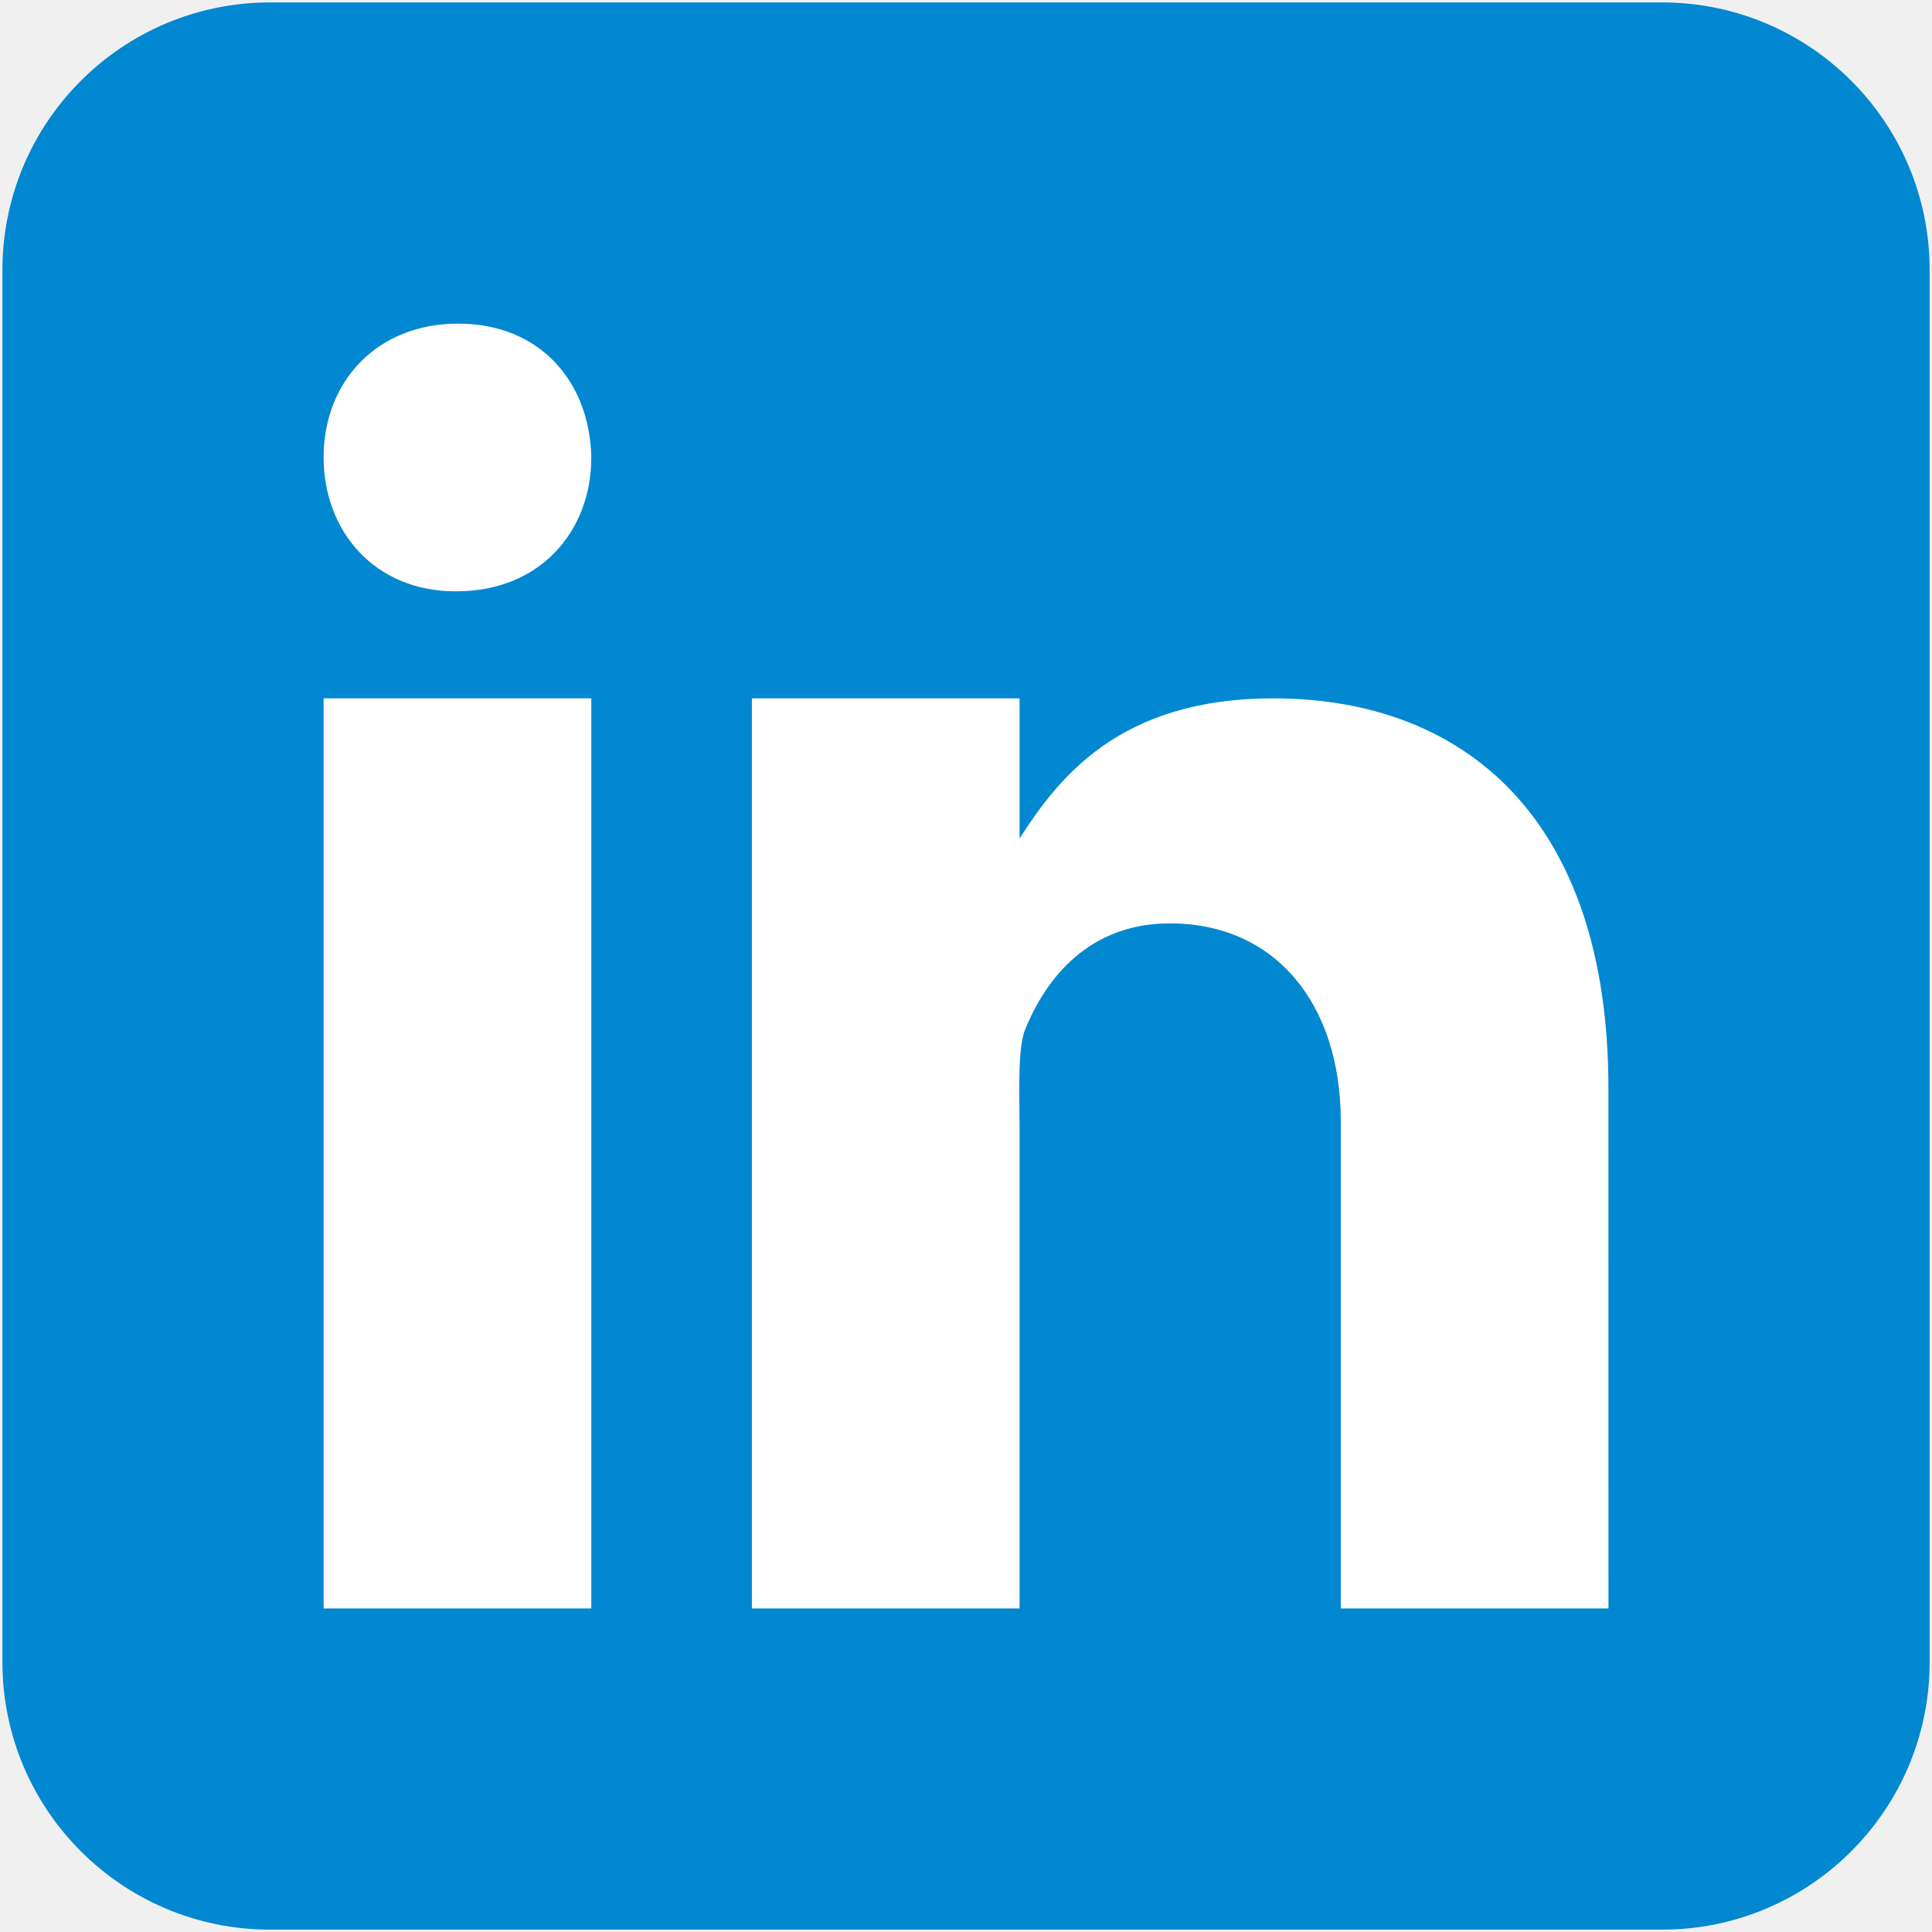
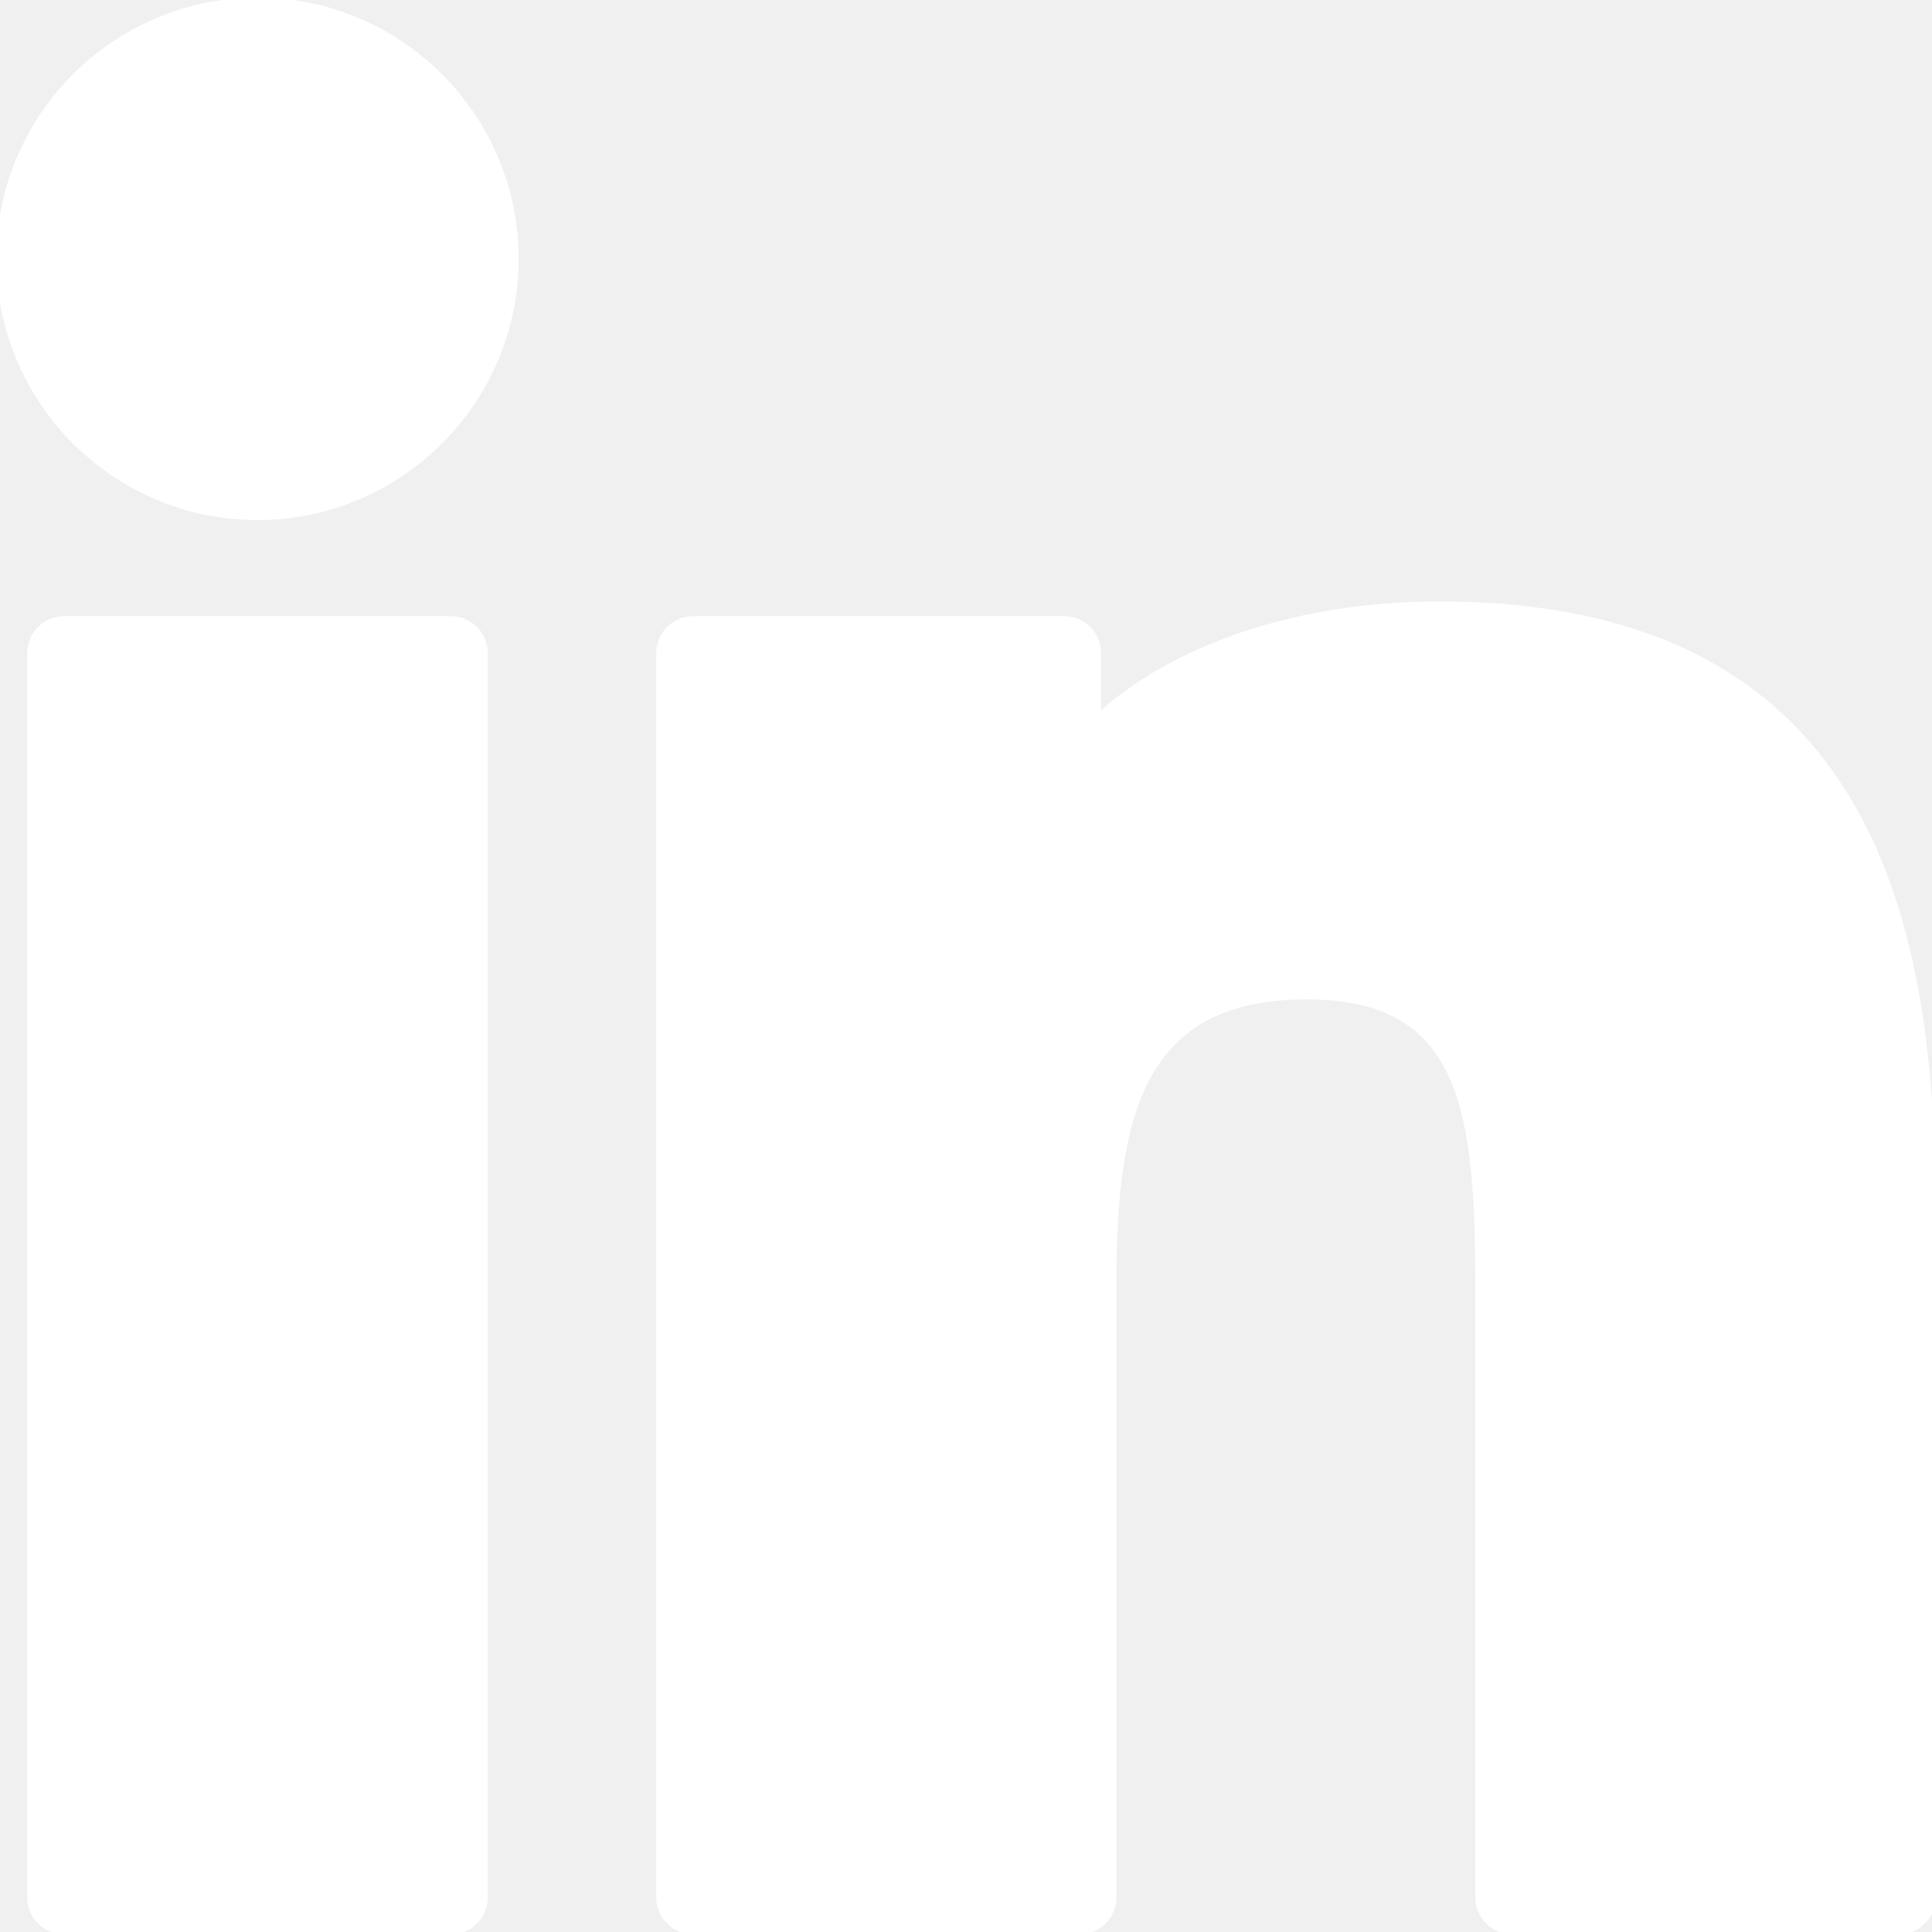
- <svg xmlns="http://www.w3.org/2000/svg" viewBox="0,0,255.992,255.992" width="48px" height="48px">
-   <g transform="translate(-42.2387,-42.2387) scale(1.33,1.33)">
-     <g fill="none" fill-rule="nonzero" stroke="none" stroke-width="1" stroke-linecap="butt" stroke-linejoin="miter" stroke-miterlimit="10" stroke-dasharray="" stroke-dashoffset="0" font-family="none" font-weight="none" font-size="none" text-anchor="none" style="mix-blend-mode: normal">
-       <g transform="scale(5.33333,5.33333)">
-         <path d="M42,37c0,2.762 -2.238,5 -5,5h-26c-2.761,0 -5,-2.238 -5,-5v-26c0,-2.762 2.239,-5 5,-5h26c2.762,0 5,2.238 5,5z" fill="#0288d1" />
-         <path d="M12,19h5v17h-5zM14.485,17h-0.028c-1.492,0 -2.457,-1.112 -2.457,-2.501c0,-1.419 0.995,-2.499 2.514,-2.499c1.521,0 2.458,1.08 2.486,2.499c0,1.388 -0.965,2.501 -2.515,2.501zM36,36h-5v-9.099c0,-2.198 -1.225,-3.698 -3.192,-3.698c-1.501,0 -2.313,1.012 -2.707,1.99c-0.144,0.35 -0.101,1.318 -0.101,1.807v9h-5v-17h5v2.616c0.721,-1.116 1.85,-2.616 4.738,-2.616c3.578,0 6.261,2.25 6.261,7.274l0.001,9.726z" fill="#ffffff" />
-       </g>
+ <svg xmlns="http://www.w3.org/2000/svg" fill="#ffffff" height="64px" width="64px" version="1.1" id="Capa_1" viewBox="0 0 260.366 260.366" xml:space="preserve" stroke="#ffffff">
+   <g id="SVGRepo_bgCarrier" stroke-width="0" />
+   <g id="SVGRepo_tracerCarrier" stroke-linecap="round" stroke-linejoin="round" />
+   <g id="SVGRepo_iconCarrier">
+     <g>
+       <path d="M34.703,0.183C15.582,0.183,0.014,15.748,0,34.884C0,54.02,15.568,69.588,34.703,69.588 c19.128,0,34.688-15.568,34.688-34.704C69.391,15.75,53.83,0.183,34.703,0.183z" />
+       <path d="M60.748,83.531H8.654c-2.478,0-4.488,2.009-4.488,4.489v167.675c0,2.479,2.01,4.488,4.488,4.488h52.093 c2.479,0,4.489-2.01,4.489-4.488V88.02C65.237,85.539,63.227,83.531,60.748,83.531z" />
+       <path d="M193.924,81.557c-19.064,0-35.817,5.805-46.04,15.271V88.02c0-2.48-2.01-4.489-4.489-4.489H93.424 c-2.479,0-4.489,2.009-4.489,4.489v167.675c0,2.479,2.01,4.488,4.489,4.488h52.044c2.479,0,4.489-2.01,4.489-4.488v-82.957 c0-23.802,4.378-38.555,26.227-38.555c21.526,0.026,23.137,15.846,23.137,39.977v81.535c0,2.479,2.01,4.488,4.49,4.488h52.068 c2.478,0,4.488-2.01,4.488-4.488v-91.977C260.366,125.465,252.814,81.557,193.924,81.557z" />
    </g>
  </g>
</svg>
